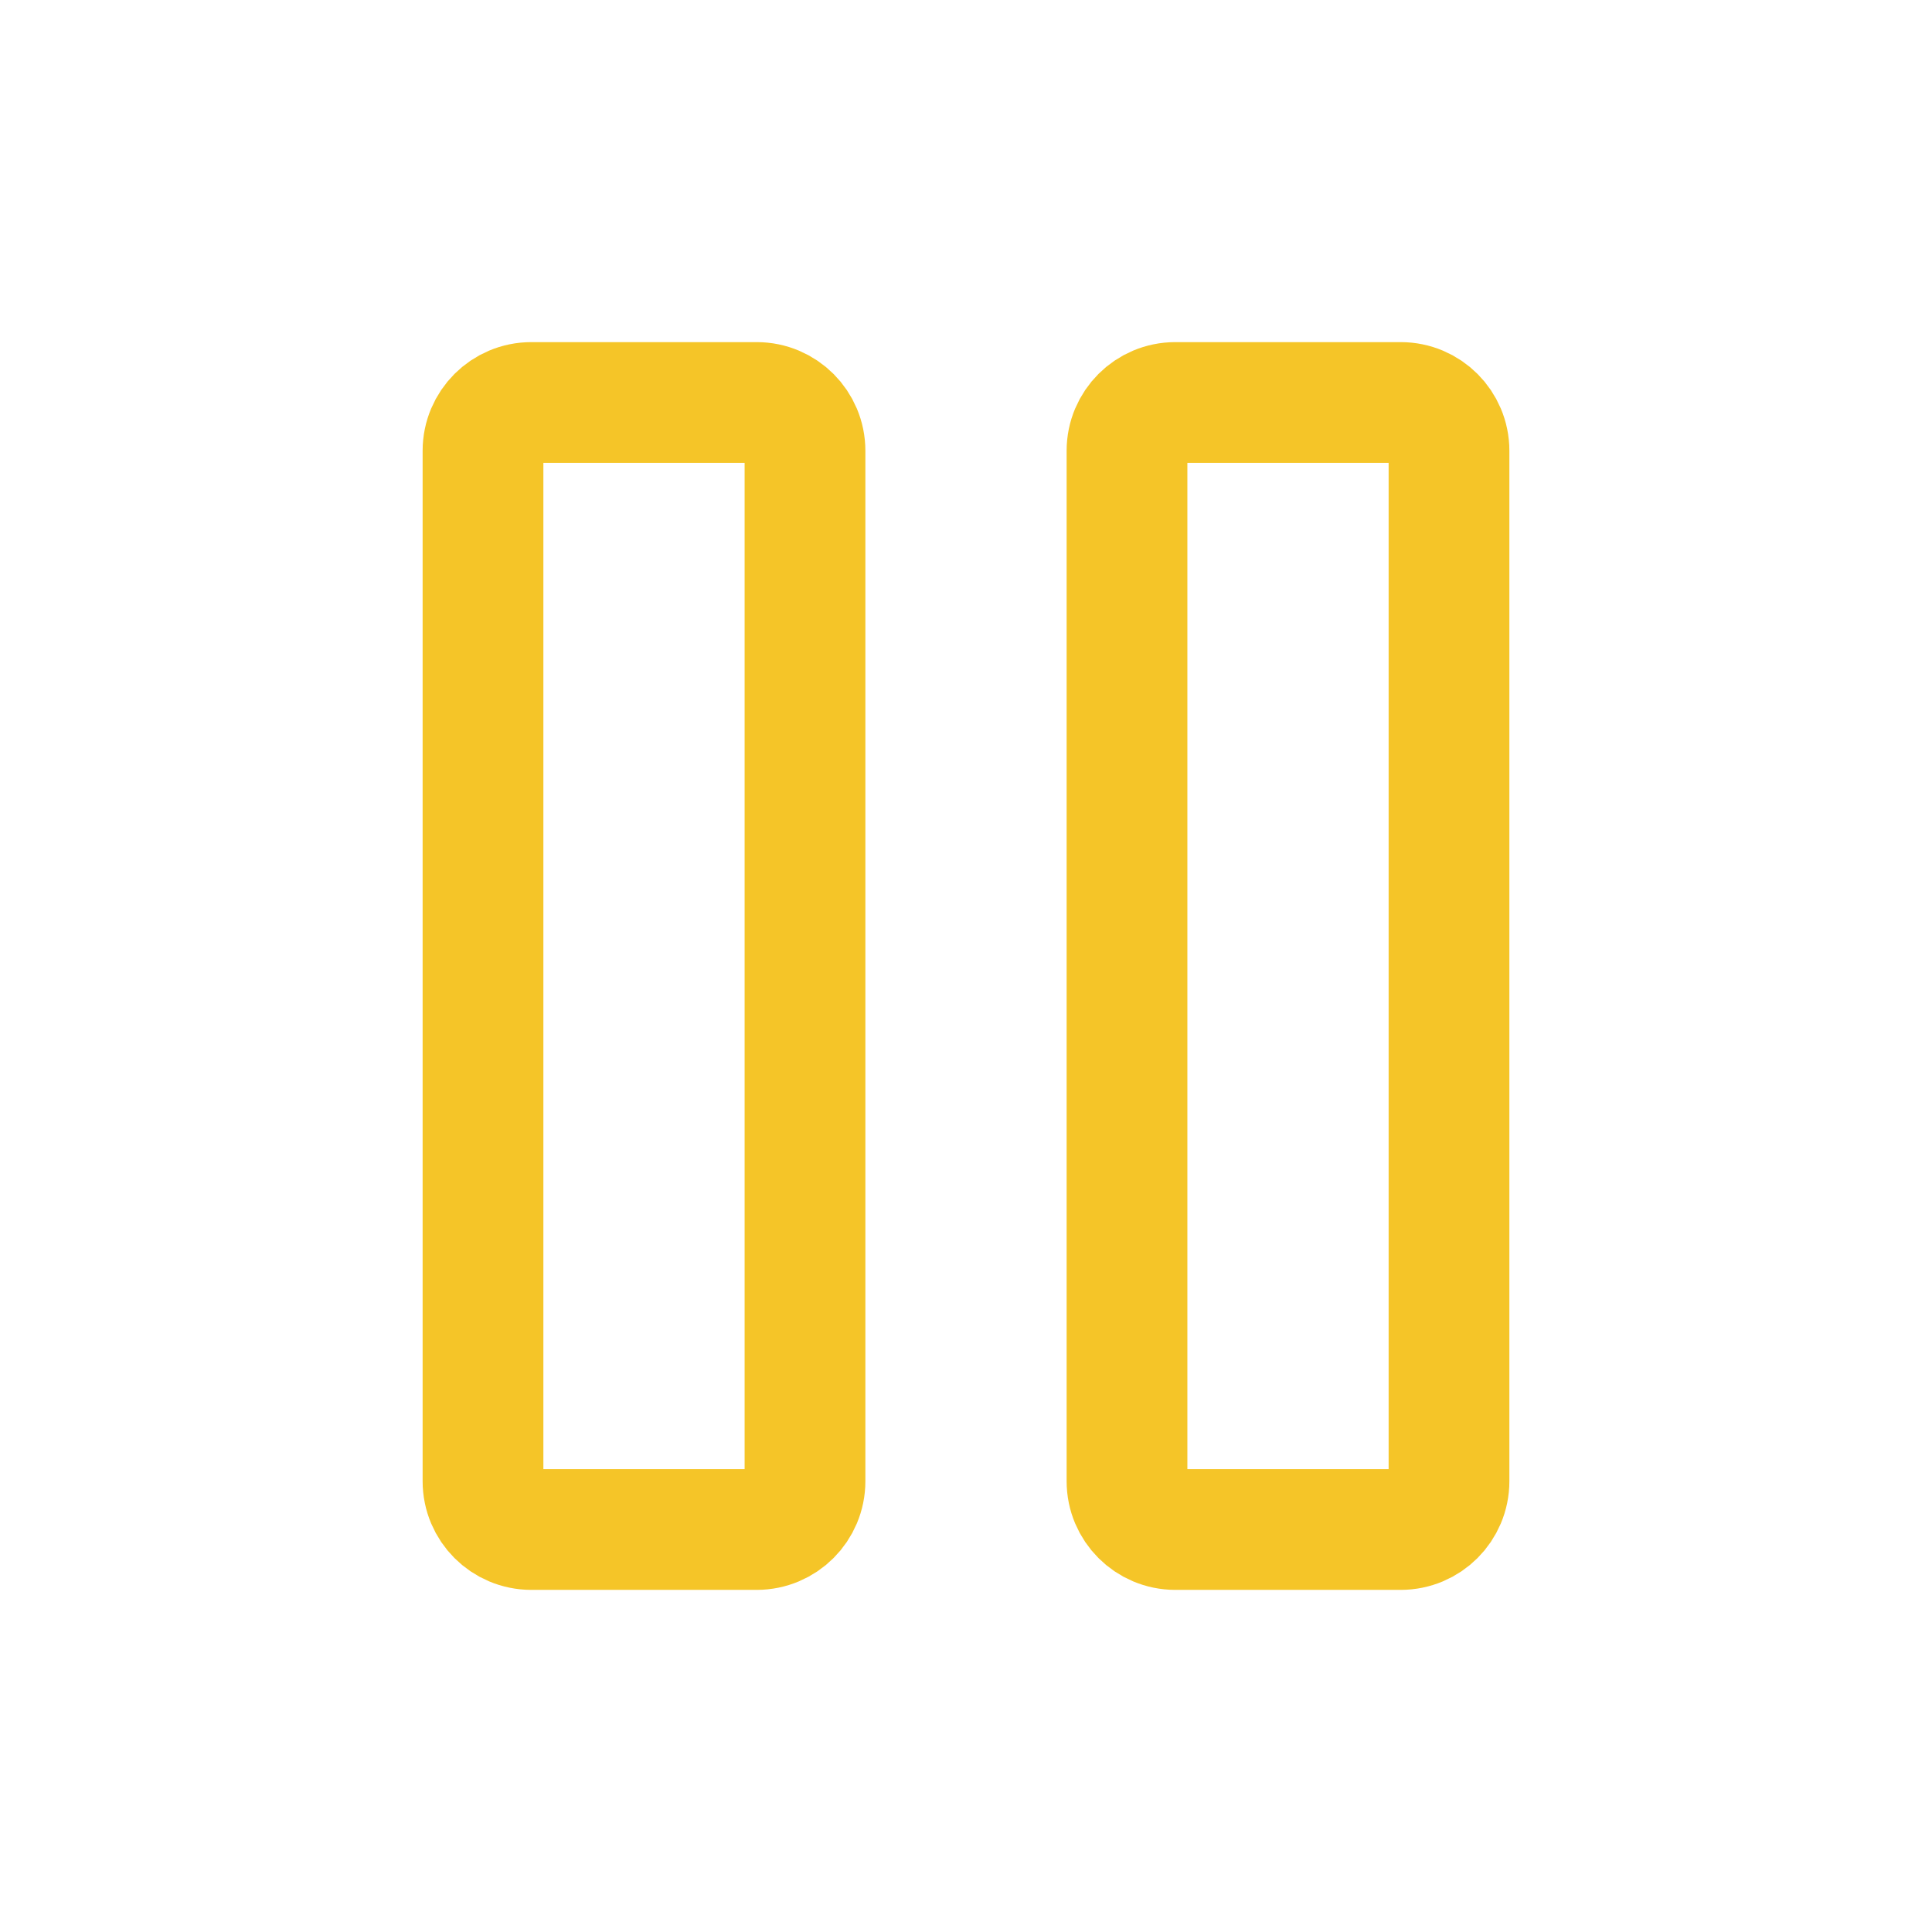
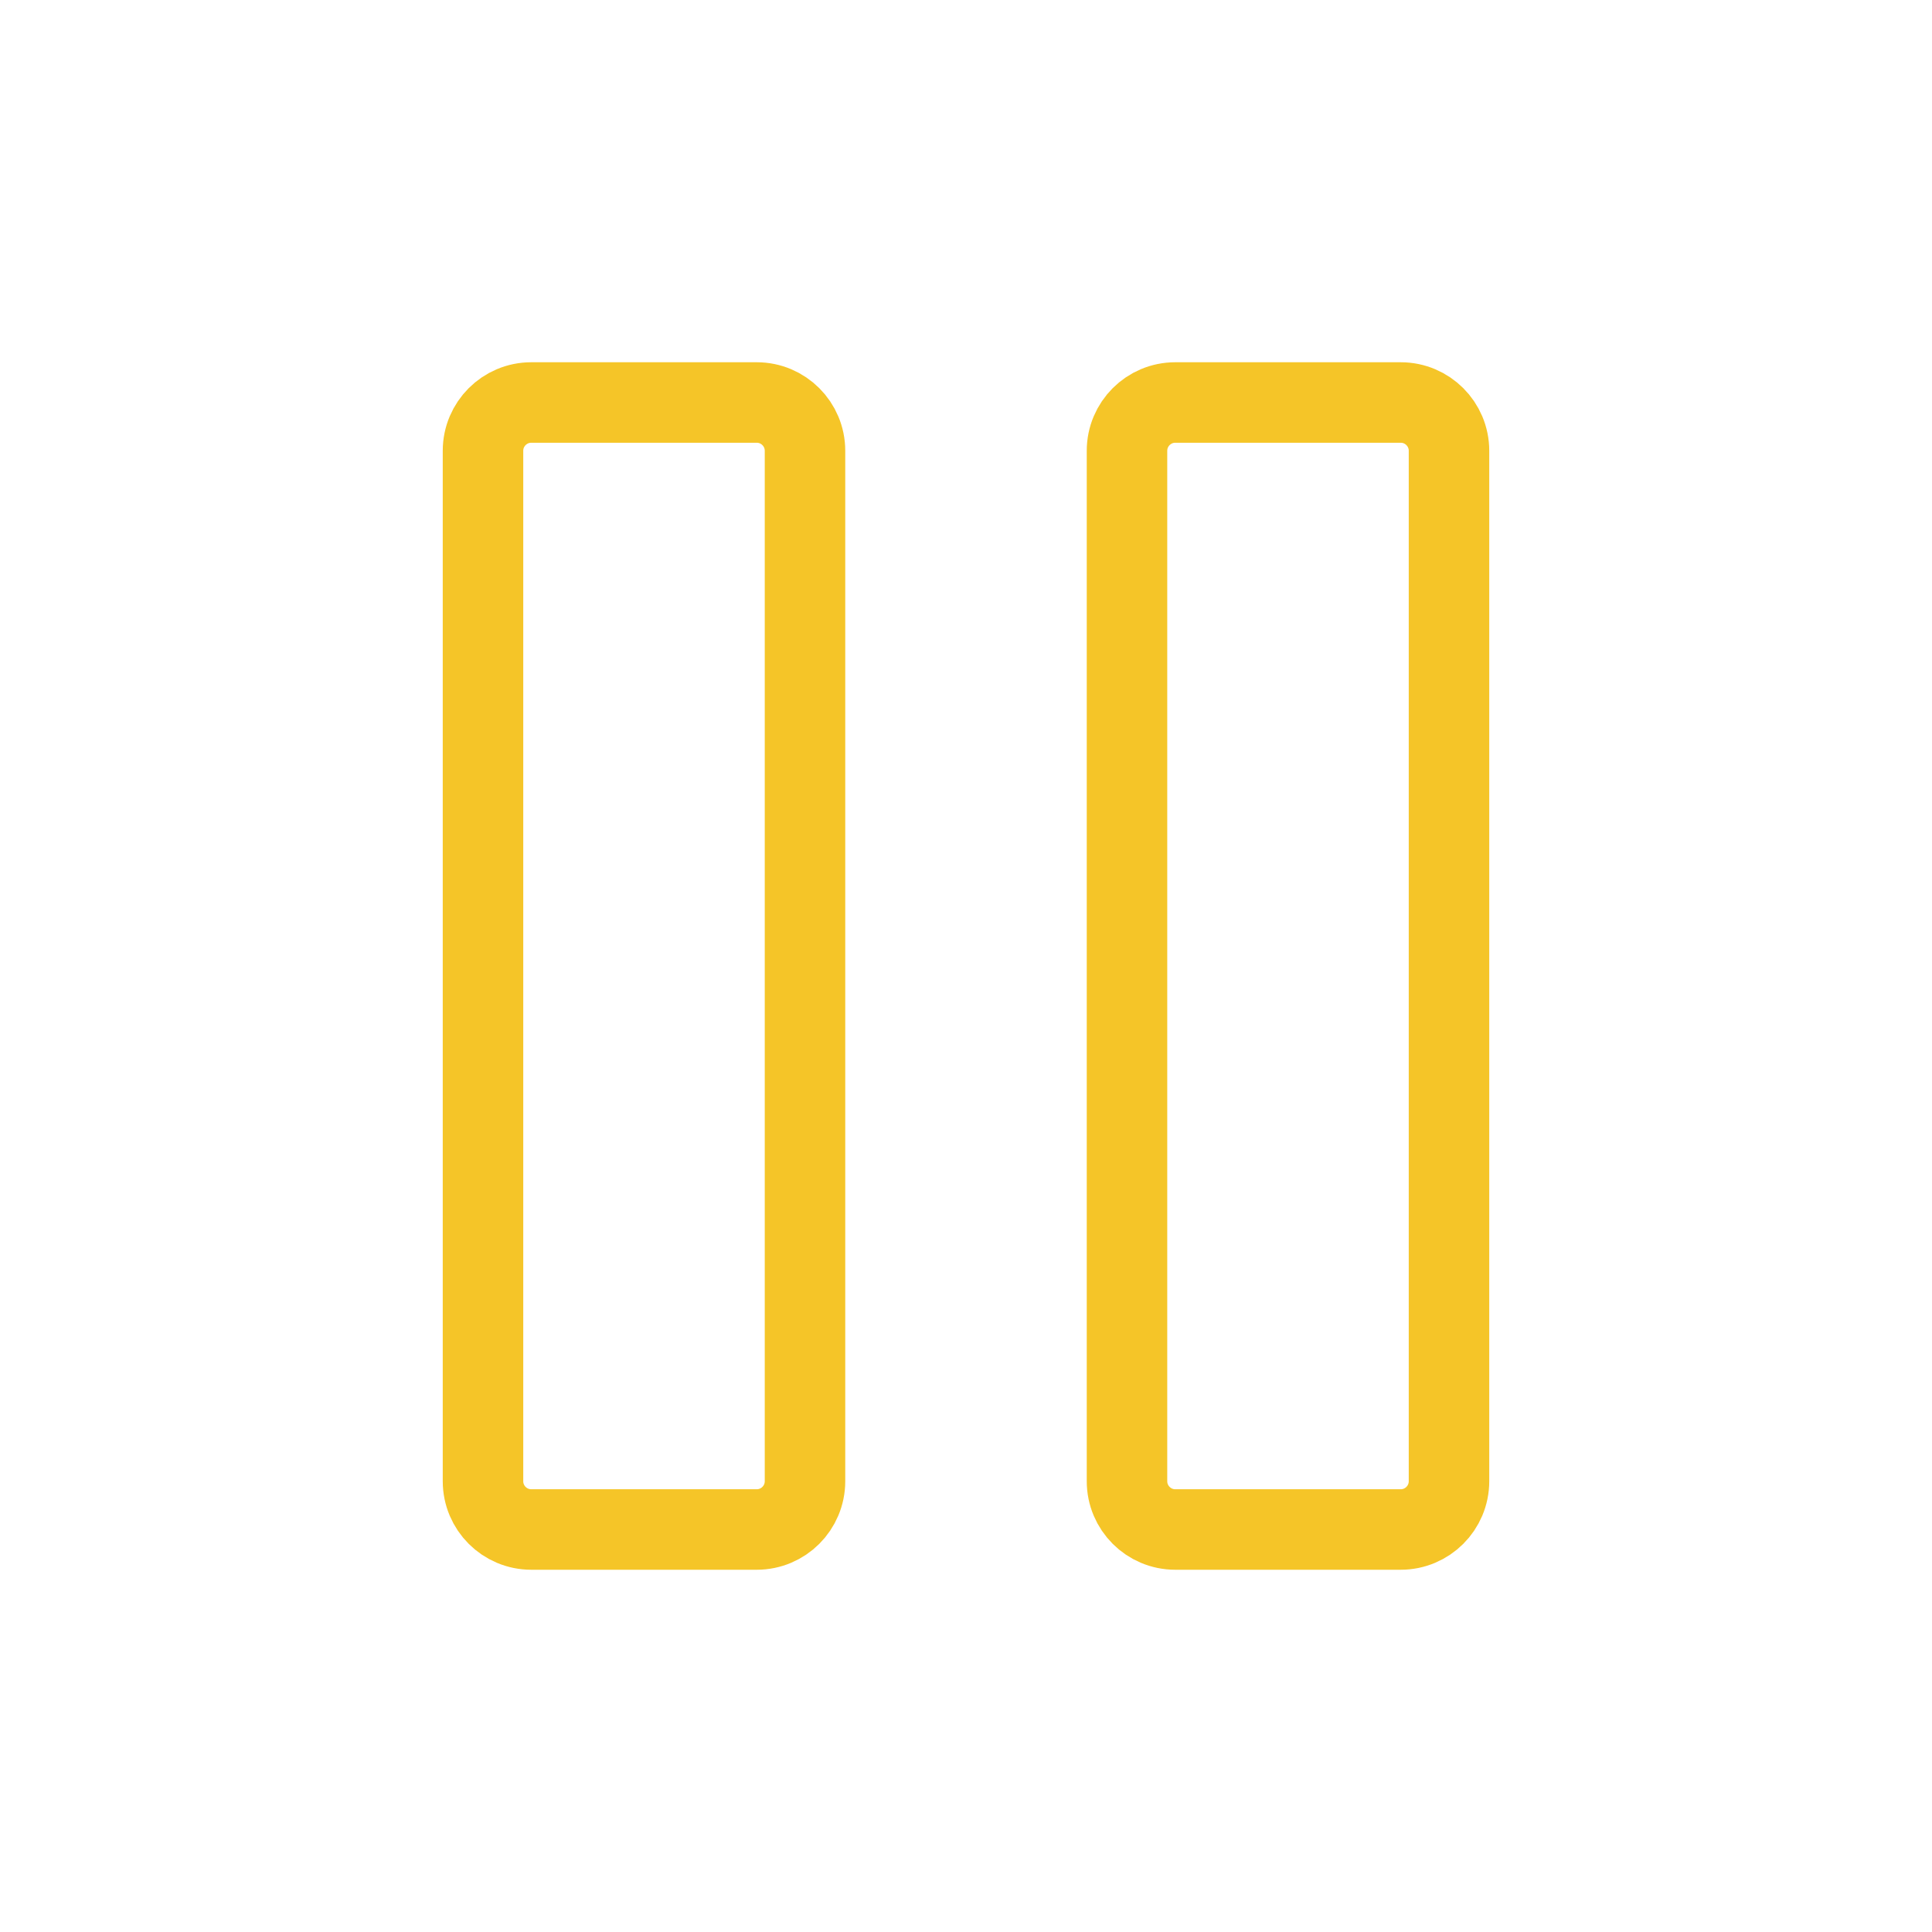
- <svg xmlns="http://www.w3.org/2000/svg" stroke-width="1.5" viewBox="0 0 24 24" fill="none" color="#000000">
-   <path d="M6 18.4V5.6a.6.6 0 01.6-.6h2.8a.6.6 0 01.6.6v12.8a.6.6 0 01-.6.6H6.6a.6.6 0 01-.6-.6zM14 18.4V5.6a.6.6 0 01.6-.6h2.8a.6.6 0 01.6.6v12.8a.6.6 0 01-.6.6h-2.8a.6.6 0 01-.6-.6z" stroke="#F5C528" stroke-width="1.5" />
+ <svg xmlns="http://www.w3.org/2000/svg" strokeWidth="1.5" viewBox="0 0 24 24" fill="none" color="#000000">
+   <path d="M6 18.4V5.6a.6.6 0 01.6-.6h2.8a.6.6 0 01.6.6v12.8a.6.6 0 01-.6.6H6.6a.6.6 0 01-.6-.6zM14 18.4V5.6a.6.6 0 01.6-.6h2.8a.6.6 0 01.6.6v12.8a.6.6 0 01-.6.6h-2.8a.6.6 0 01-.6-.6z" stroke="#F5C528" strokeWidth="1.5" />
</svg>
